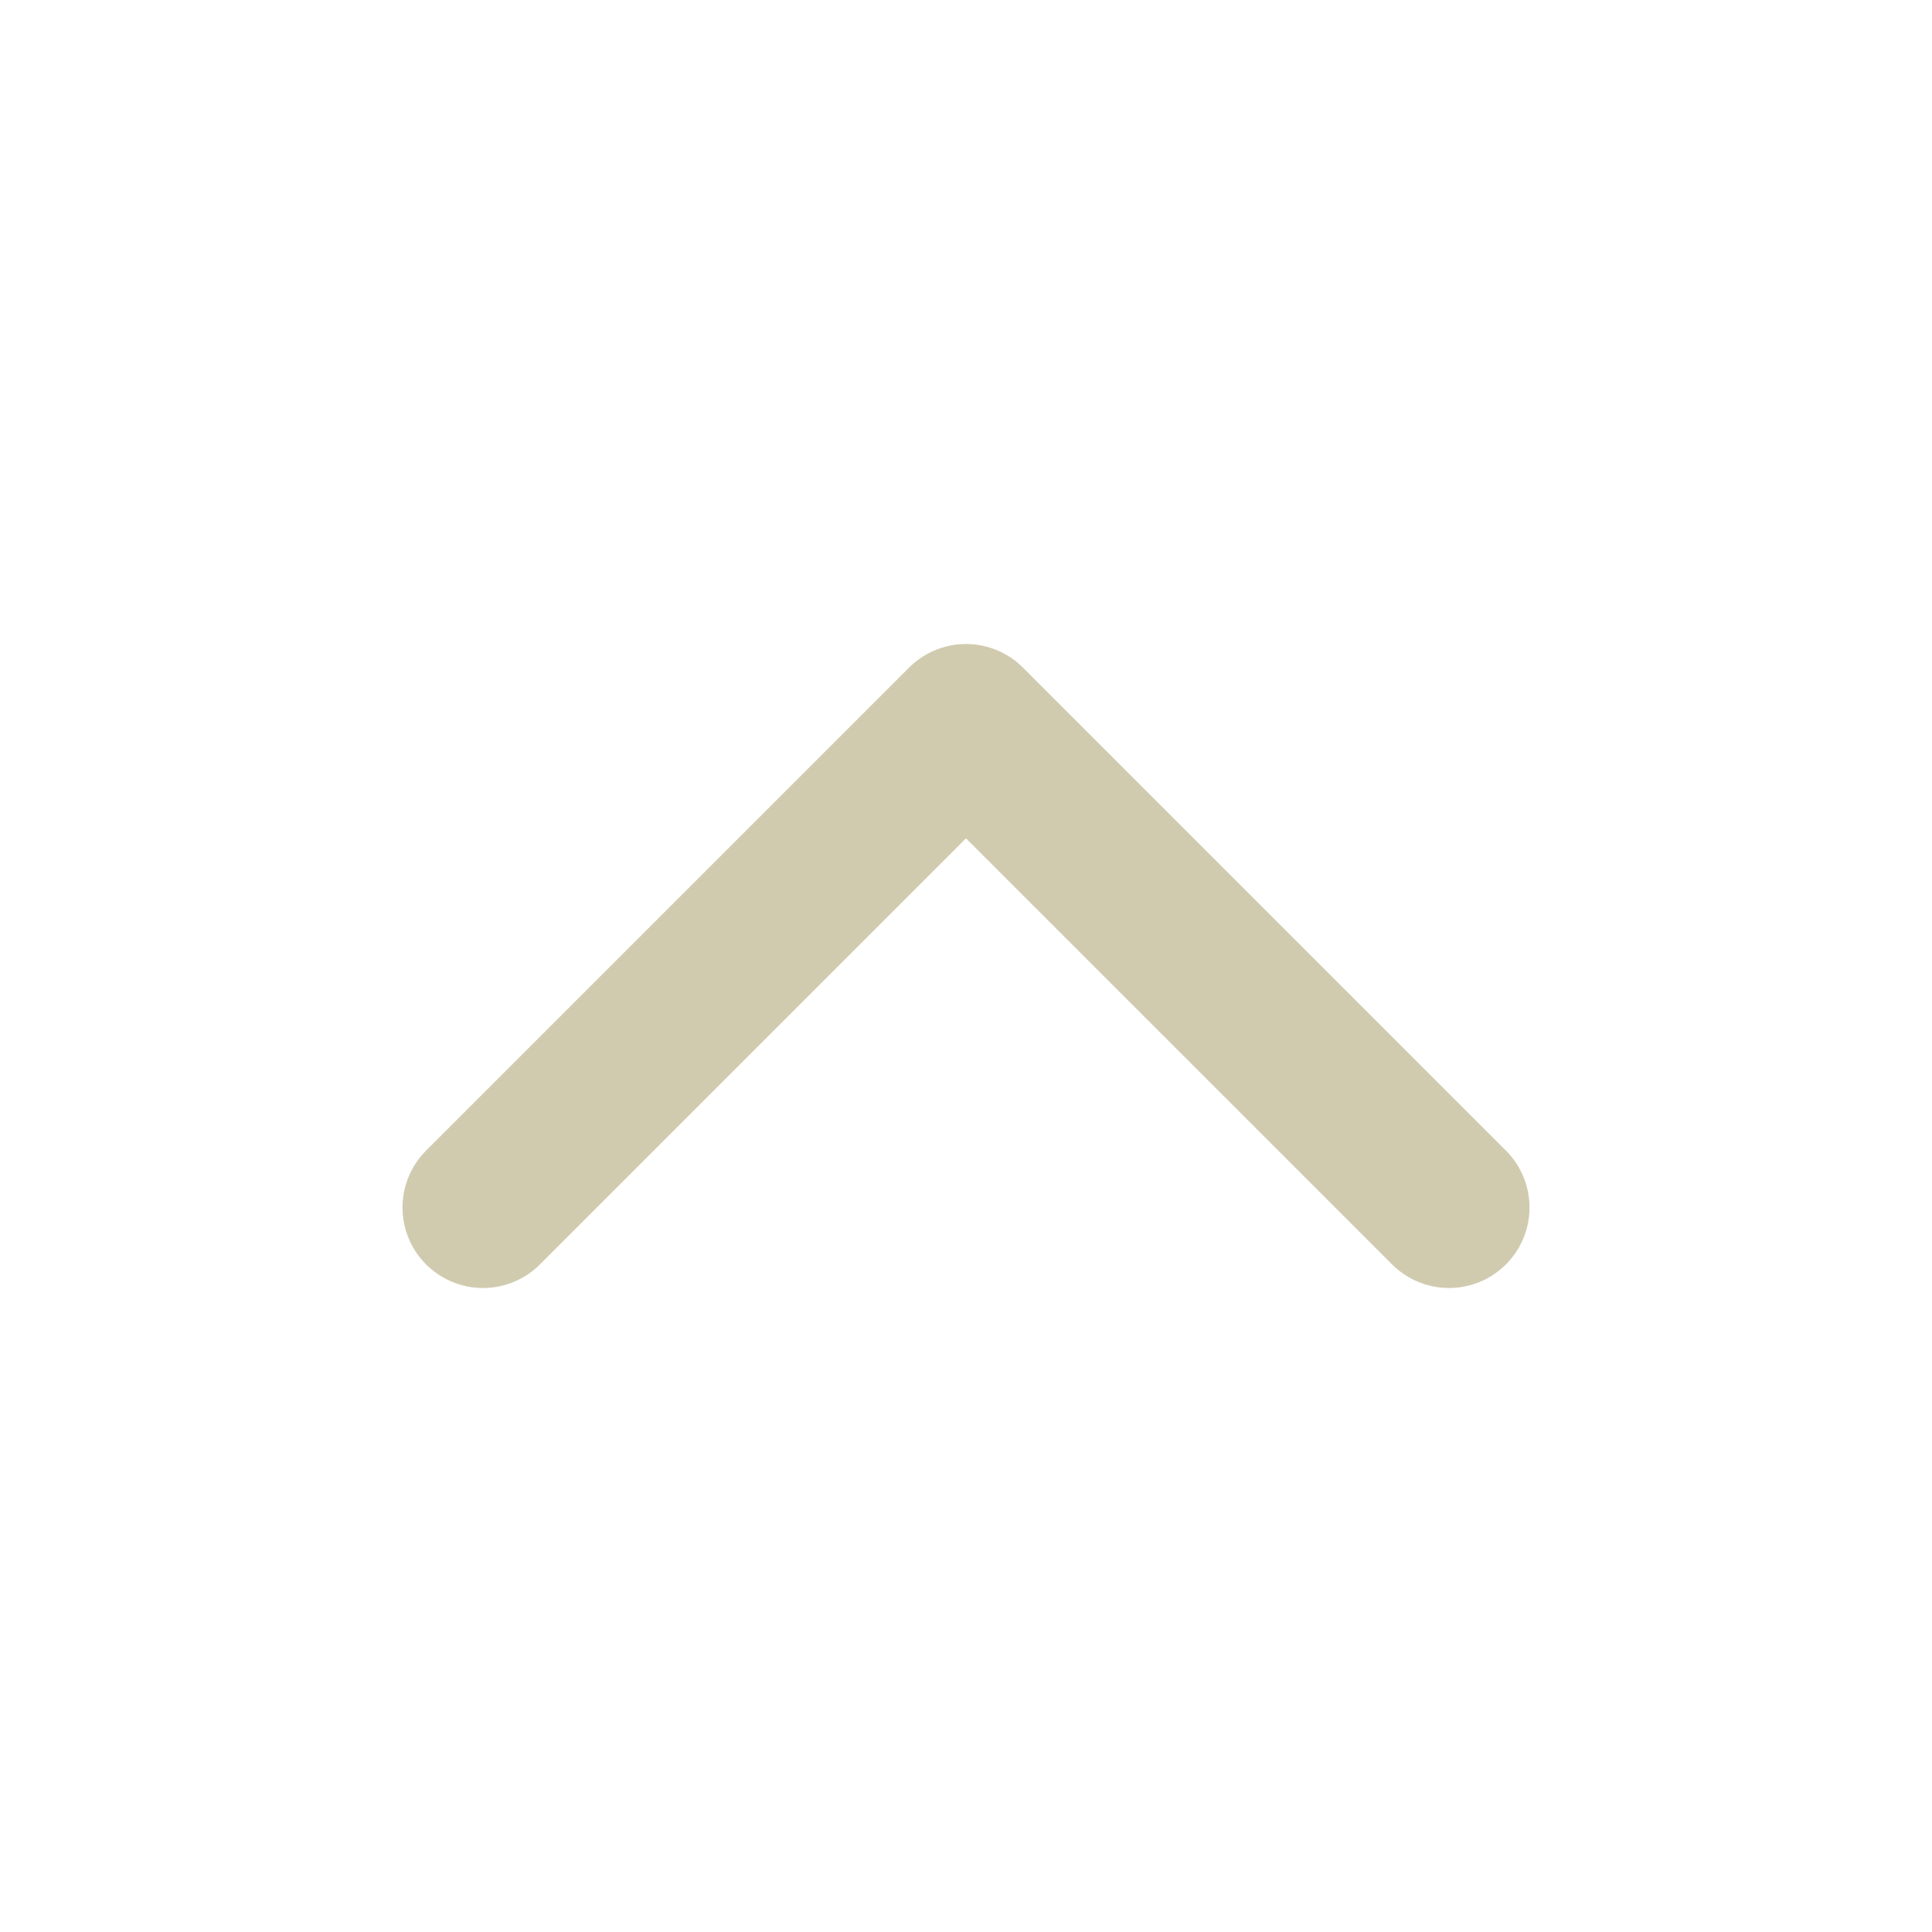
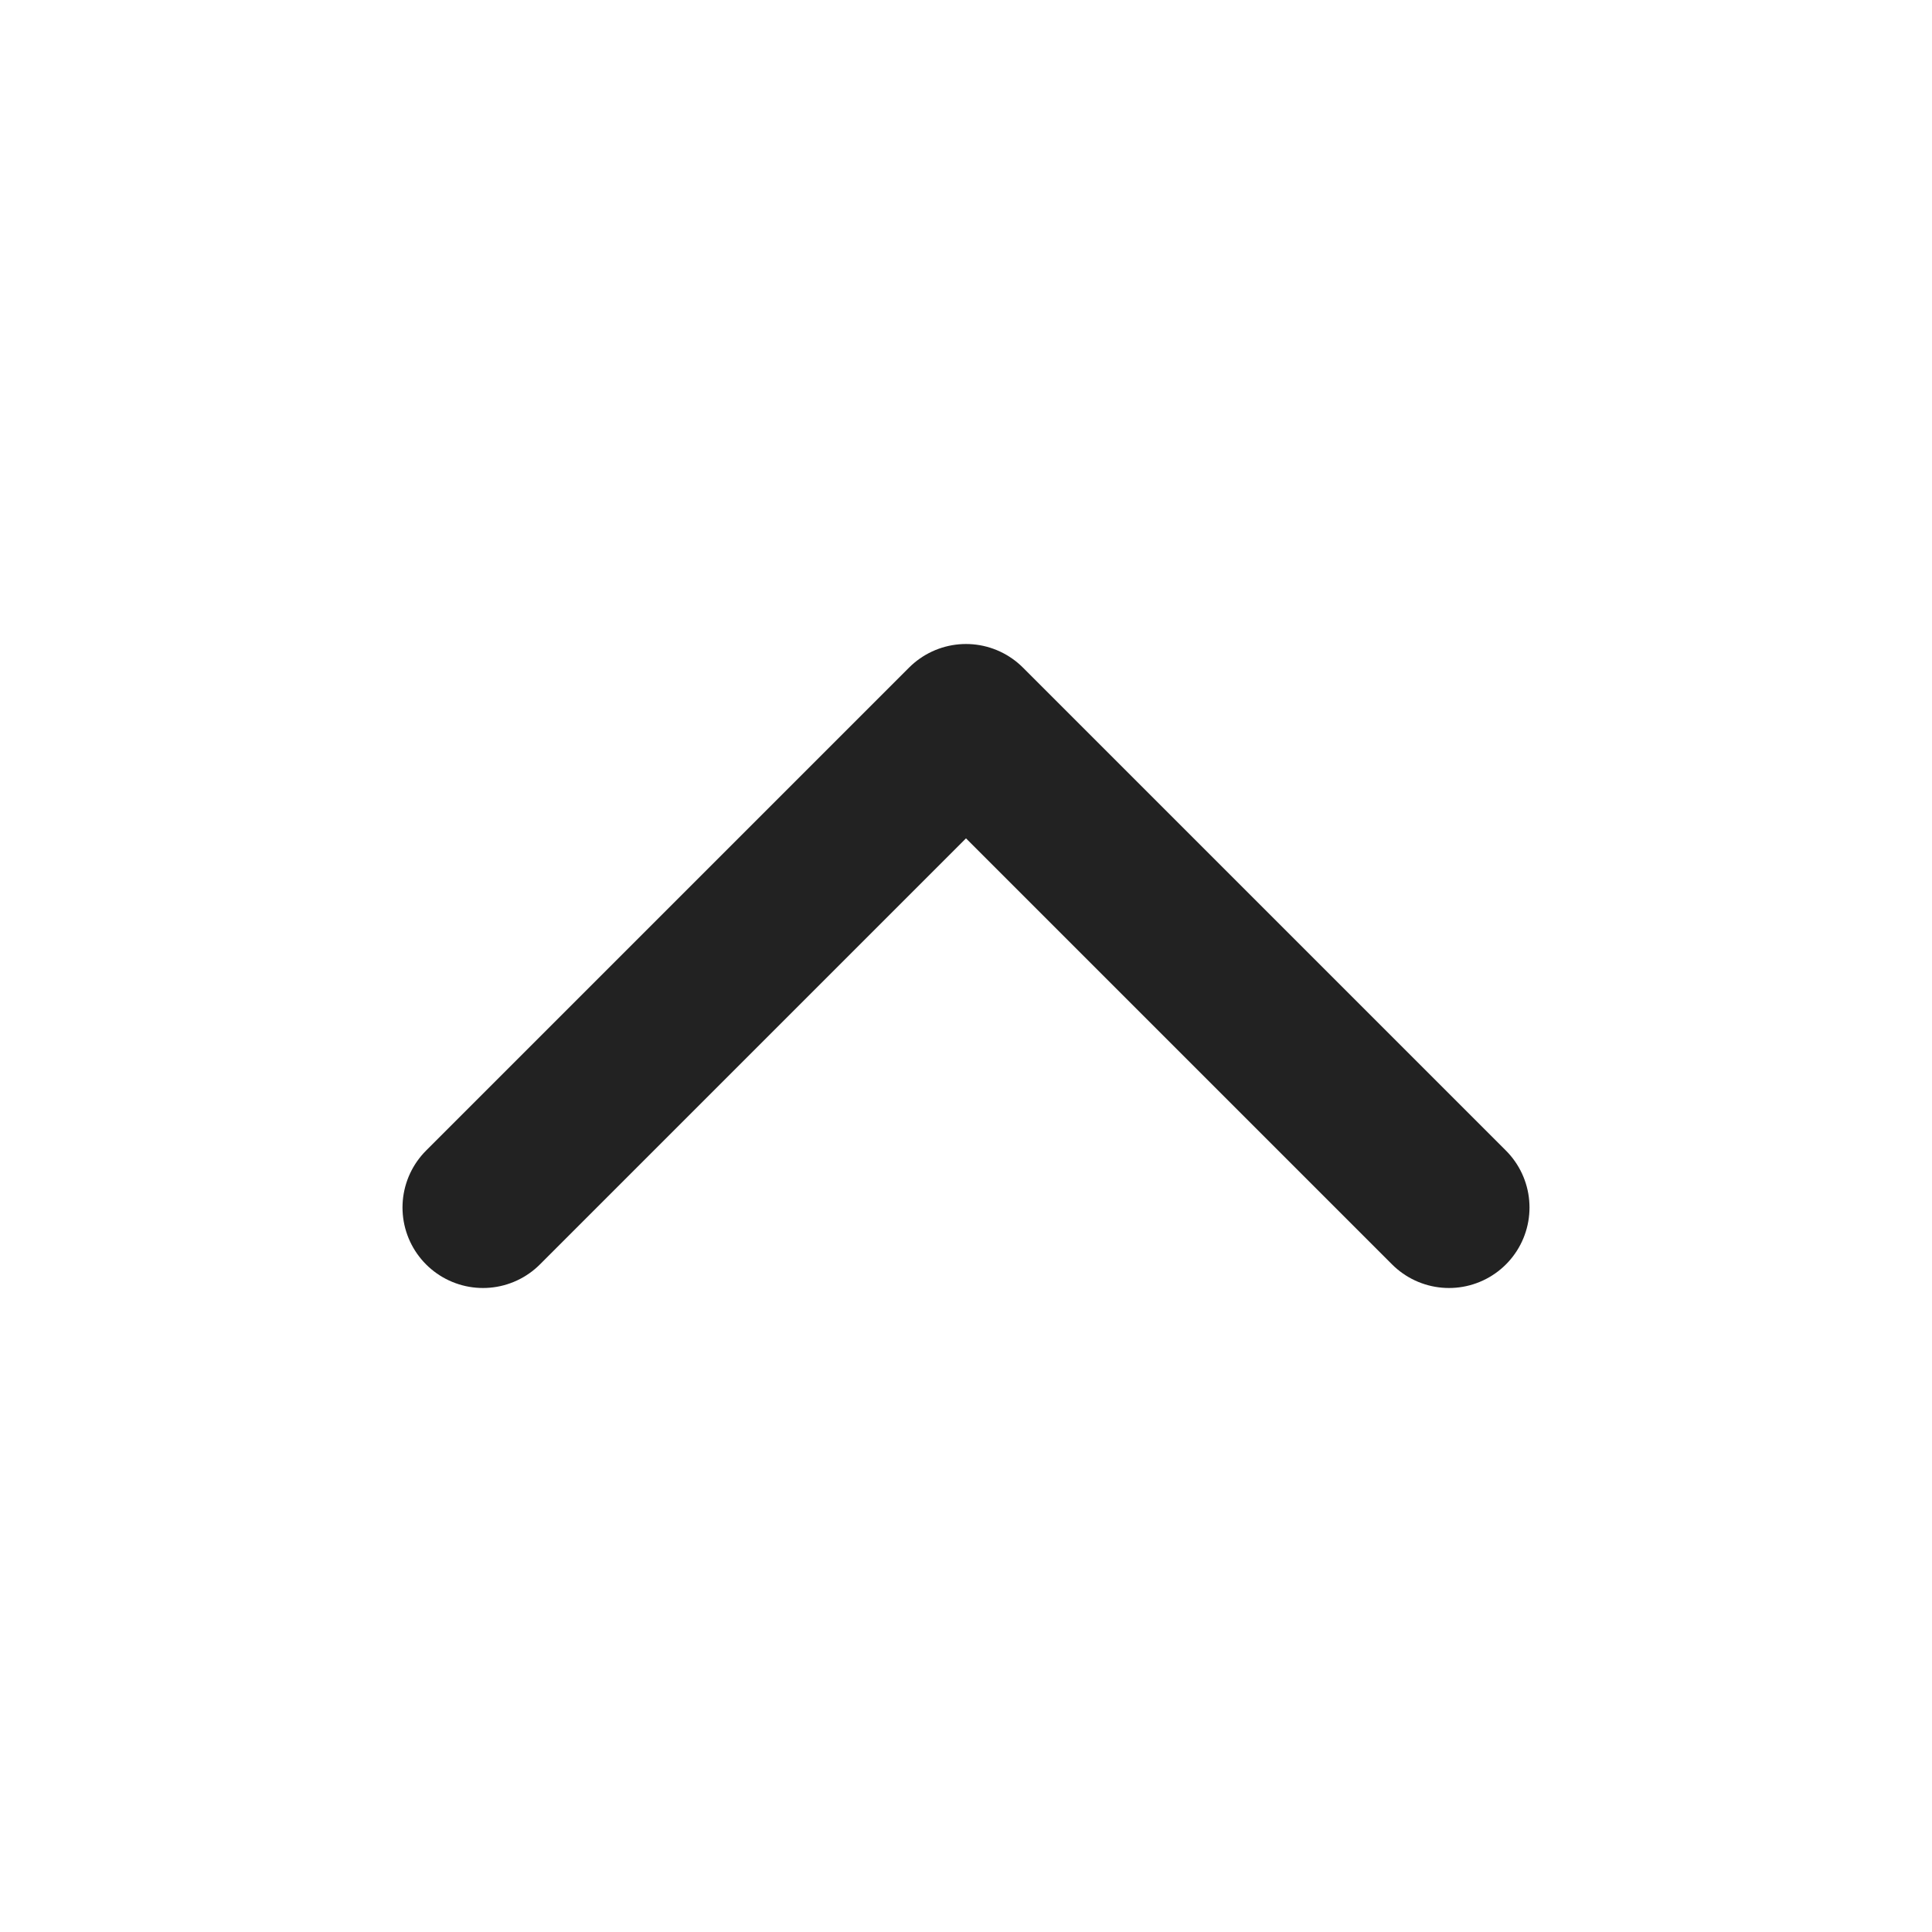
- <svg xmlns="http://www.w3.org/2000/svg" width="24" height="24" viewBox="0 0 24 24" fill="none" stroke="#d0cbaf" stroke-width="2" stroke-linecap="round" stroke-linejoin="round" class="feather feather-chevron-up">
+ <svg xmlns="http://www.w3.org/2000/svg" width="24" height="24" viewBox="0 0 24 24" fill="none" stroke="#222222" stroke-width="2" stroke-linecap="round" stroke-linejoin="round" class="feather feather-chevron-up">
  <polyline points="18 15 12 9 6 15" />
</svg>
